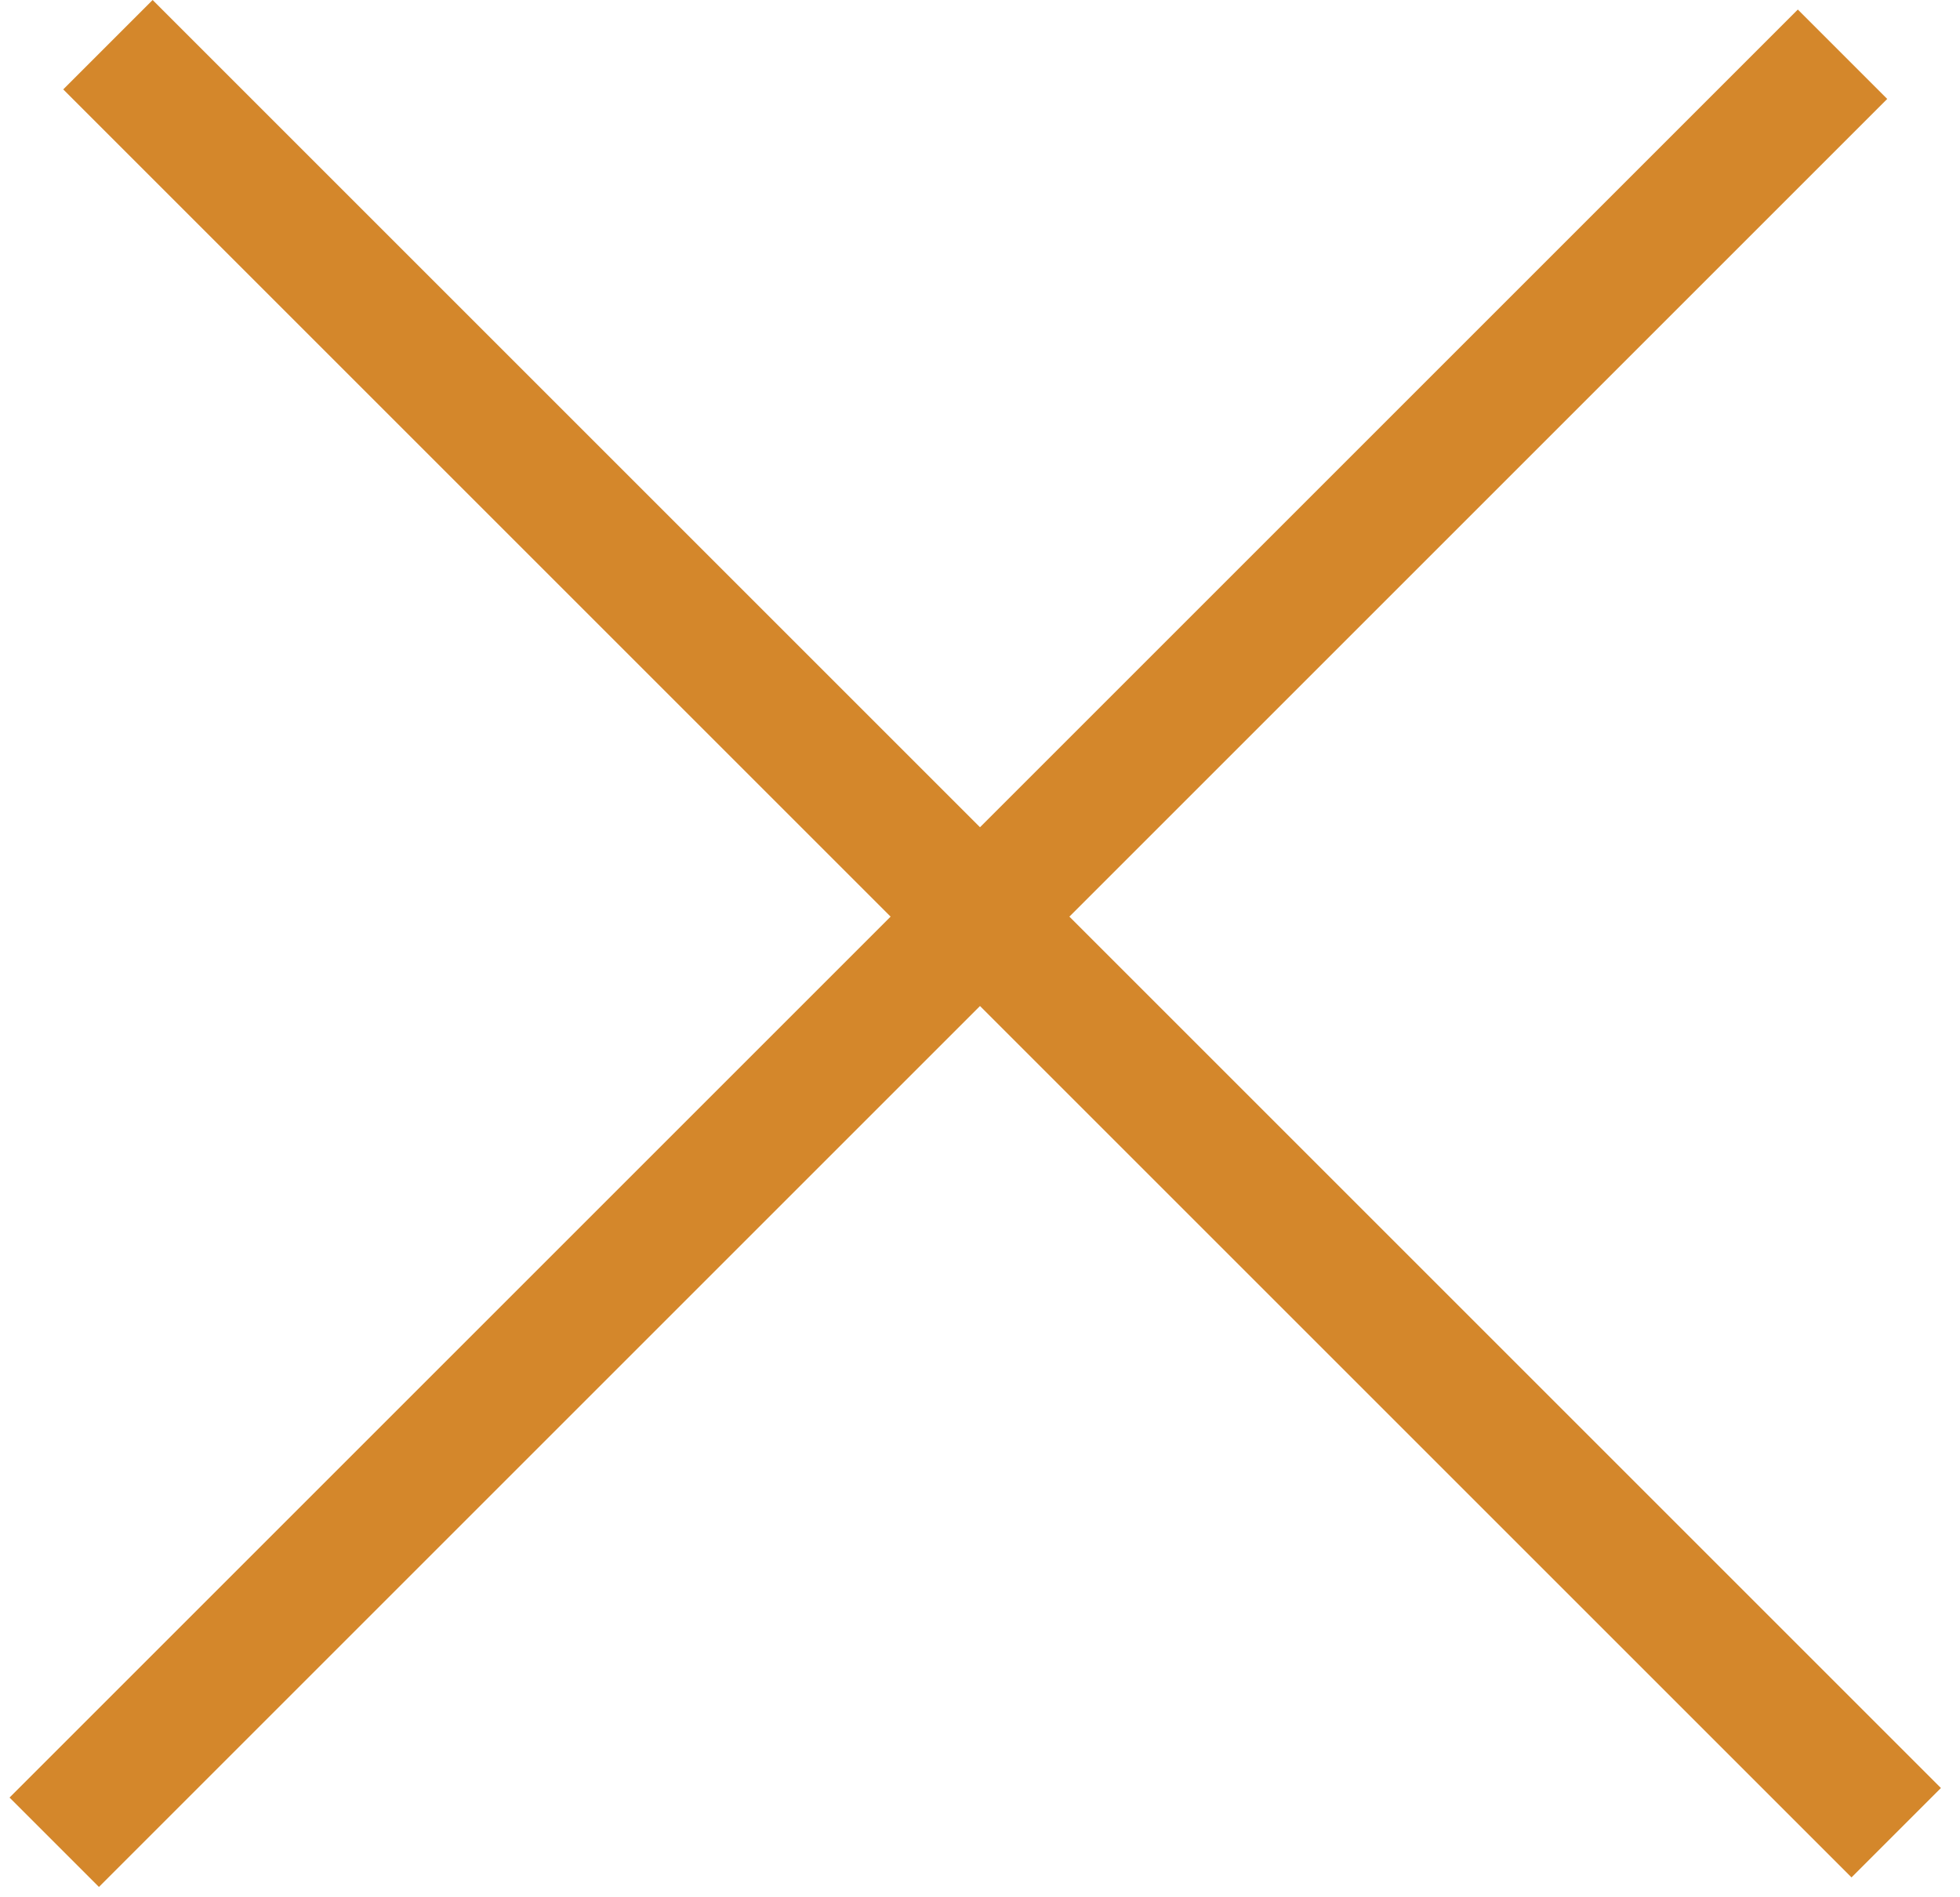
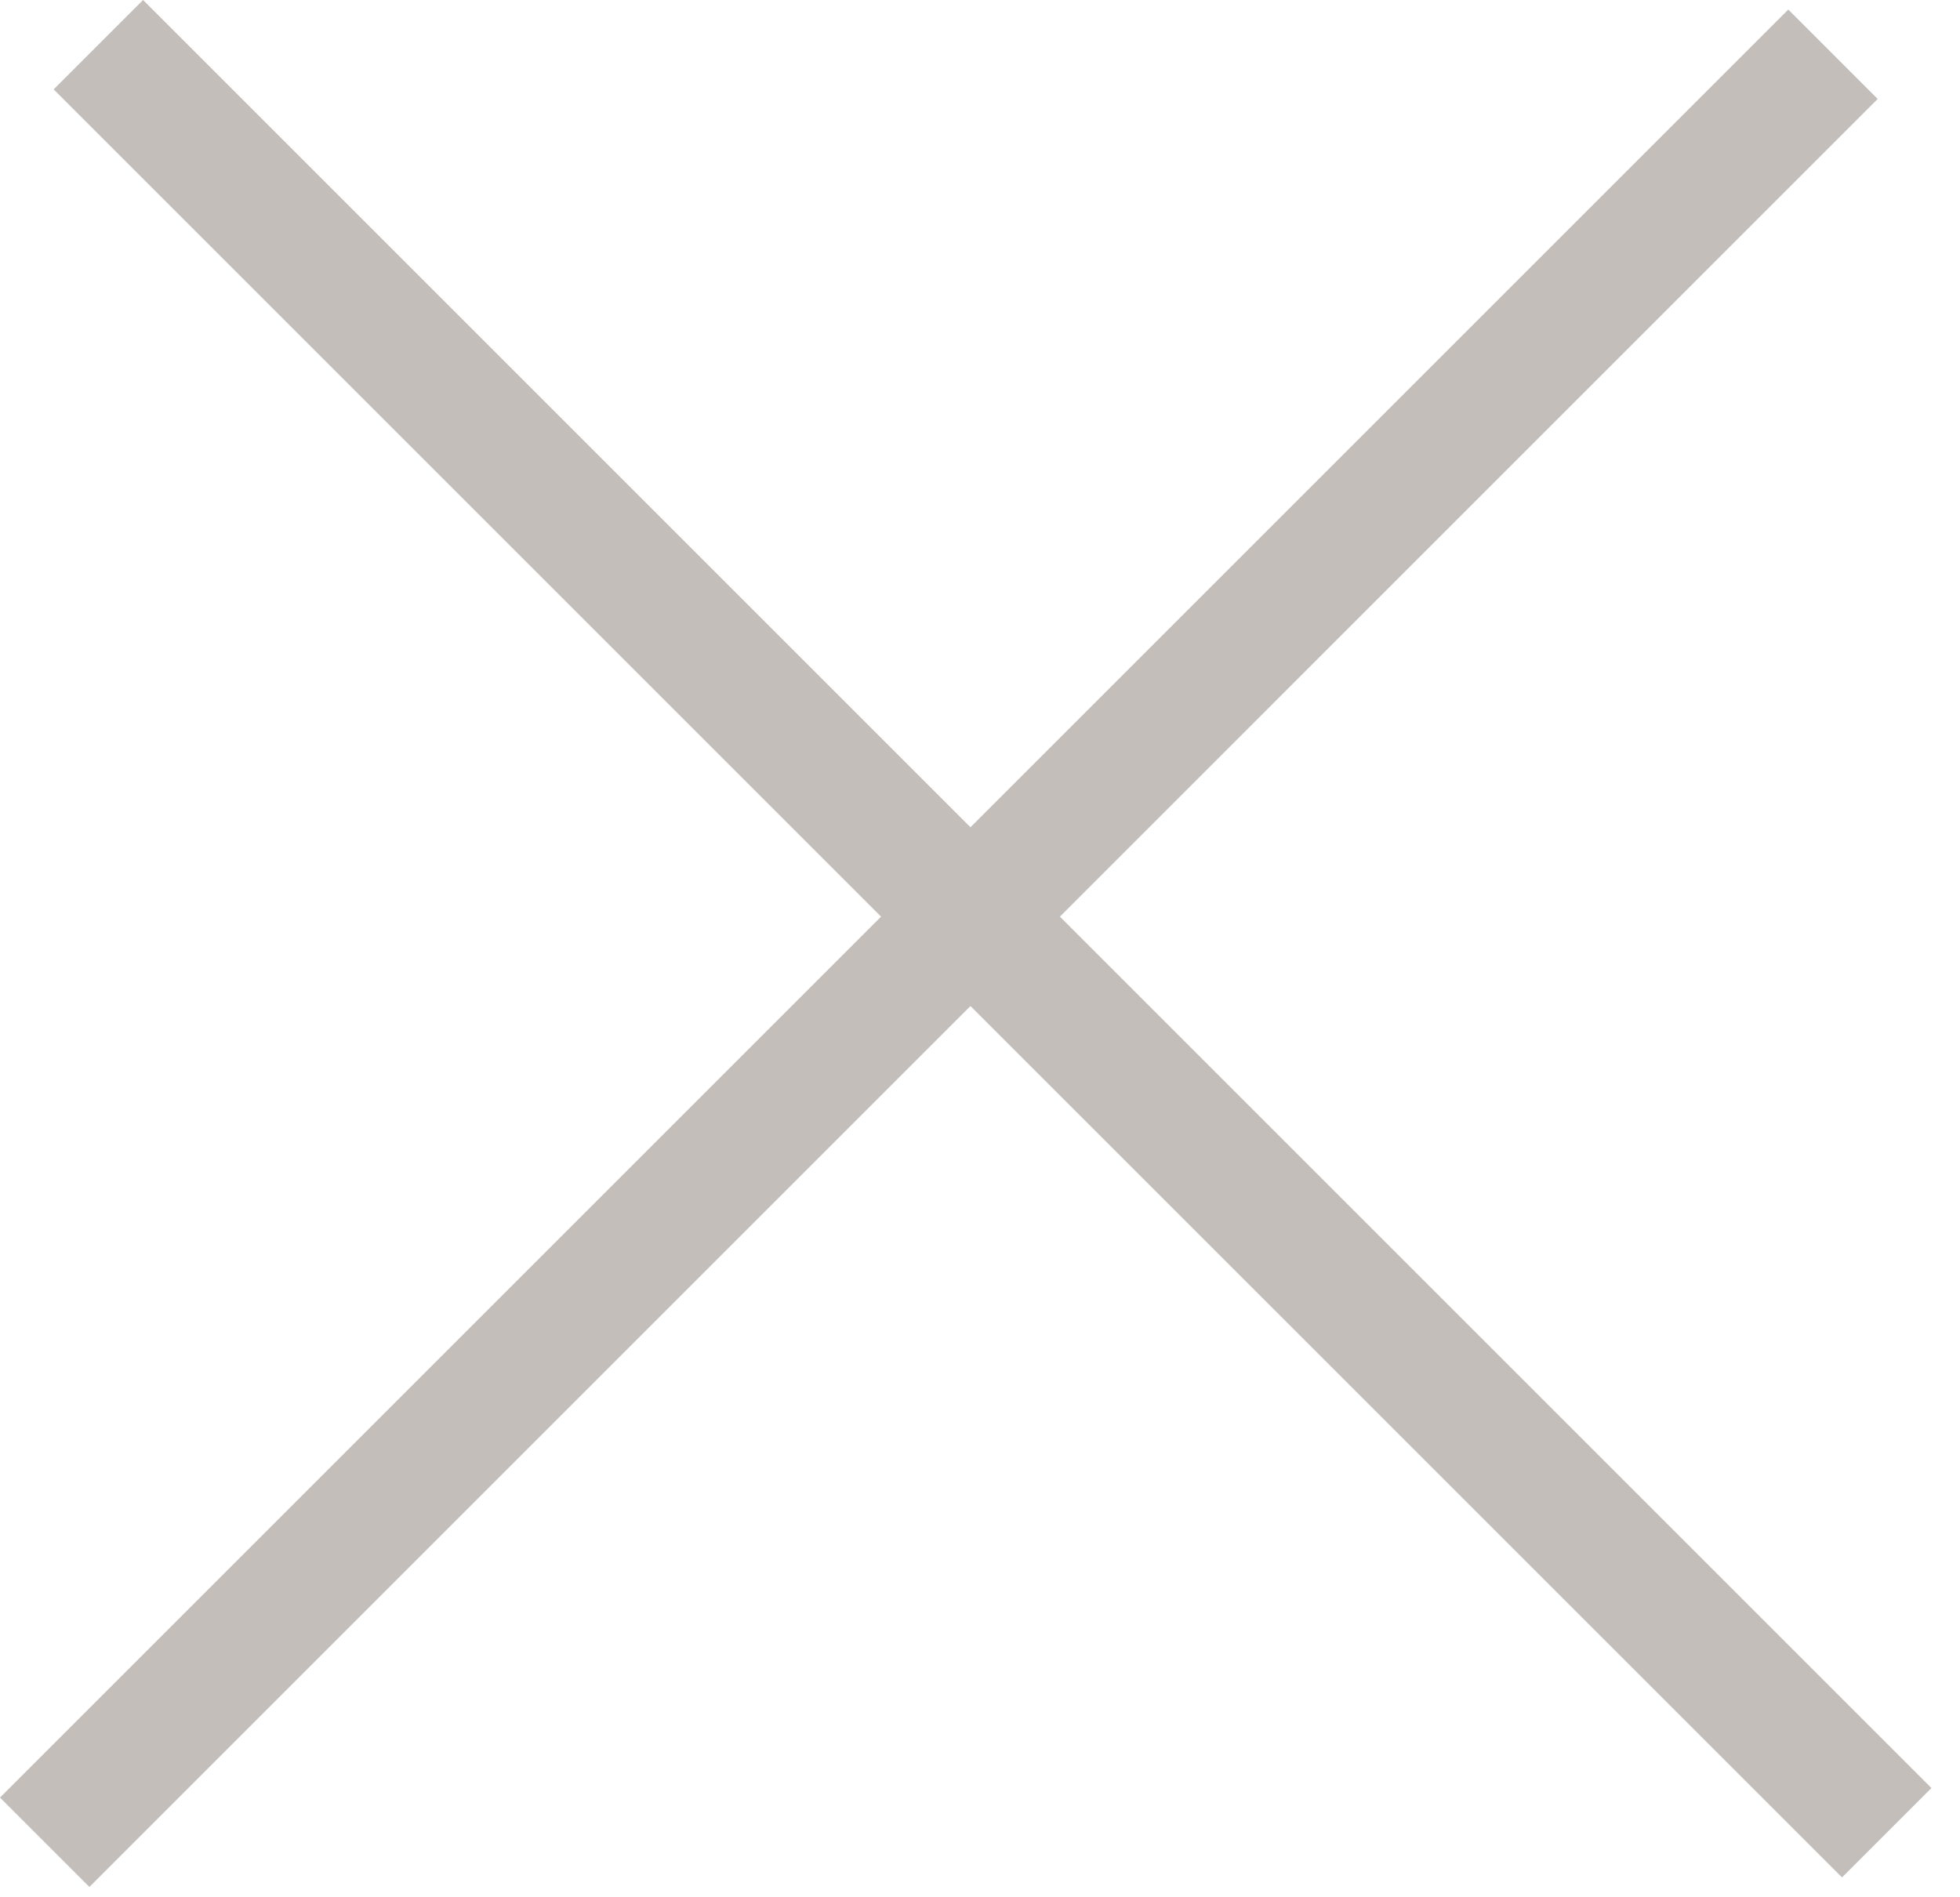
- <svg xmlns="http://www.w3.org/2000/svg" width="31" height="30" viewBox="0 0 31 30" fill="none">
-   <path fill-rule="evenodd" clip-rule="evenodd" d="M16.914 14.5L30.698 28.284L29.284 29.698L15.5 15.914L1.565 29.849L0.151 28.435L14.086 14.5L1 1.414L2.414 0L15.5 13.086L28.435 0.151L29.849 1.565L16.914 14.5Z" fill="#D4872B" />
+ <svg xmlns="http://www.w3.org/2000/svg" viewBox="0 0 31 30" fill="none">
+   <path fill-rule="evenodd" clip-rule="evenodd" d="M16.764 14.5L30.548 28.284L29.134 29.698L15.349 15.914L1.414 29.849L0 28.435L13.935 14.5L0.849 1.414L2.263 0L15.349 13.086L28.284 0.151L29.698 1.565L16.764 14.5Z" fill="#C4BEBA" />
</svg>
